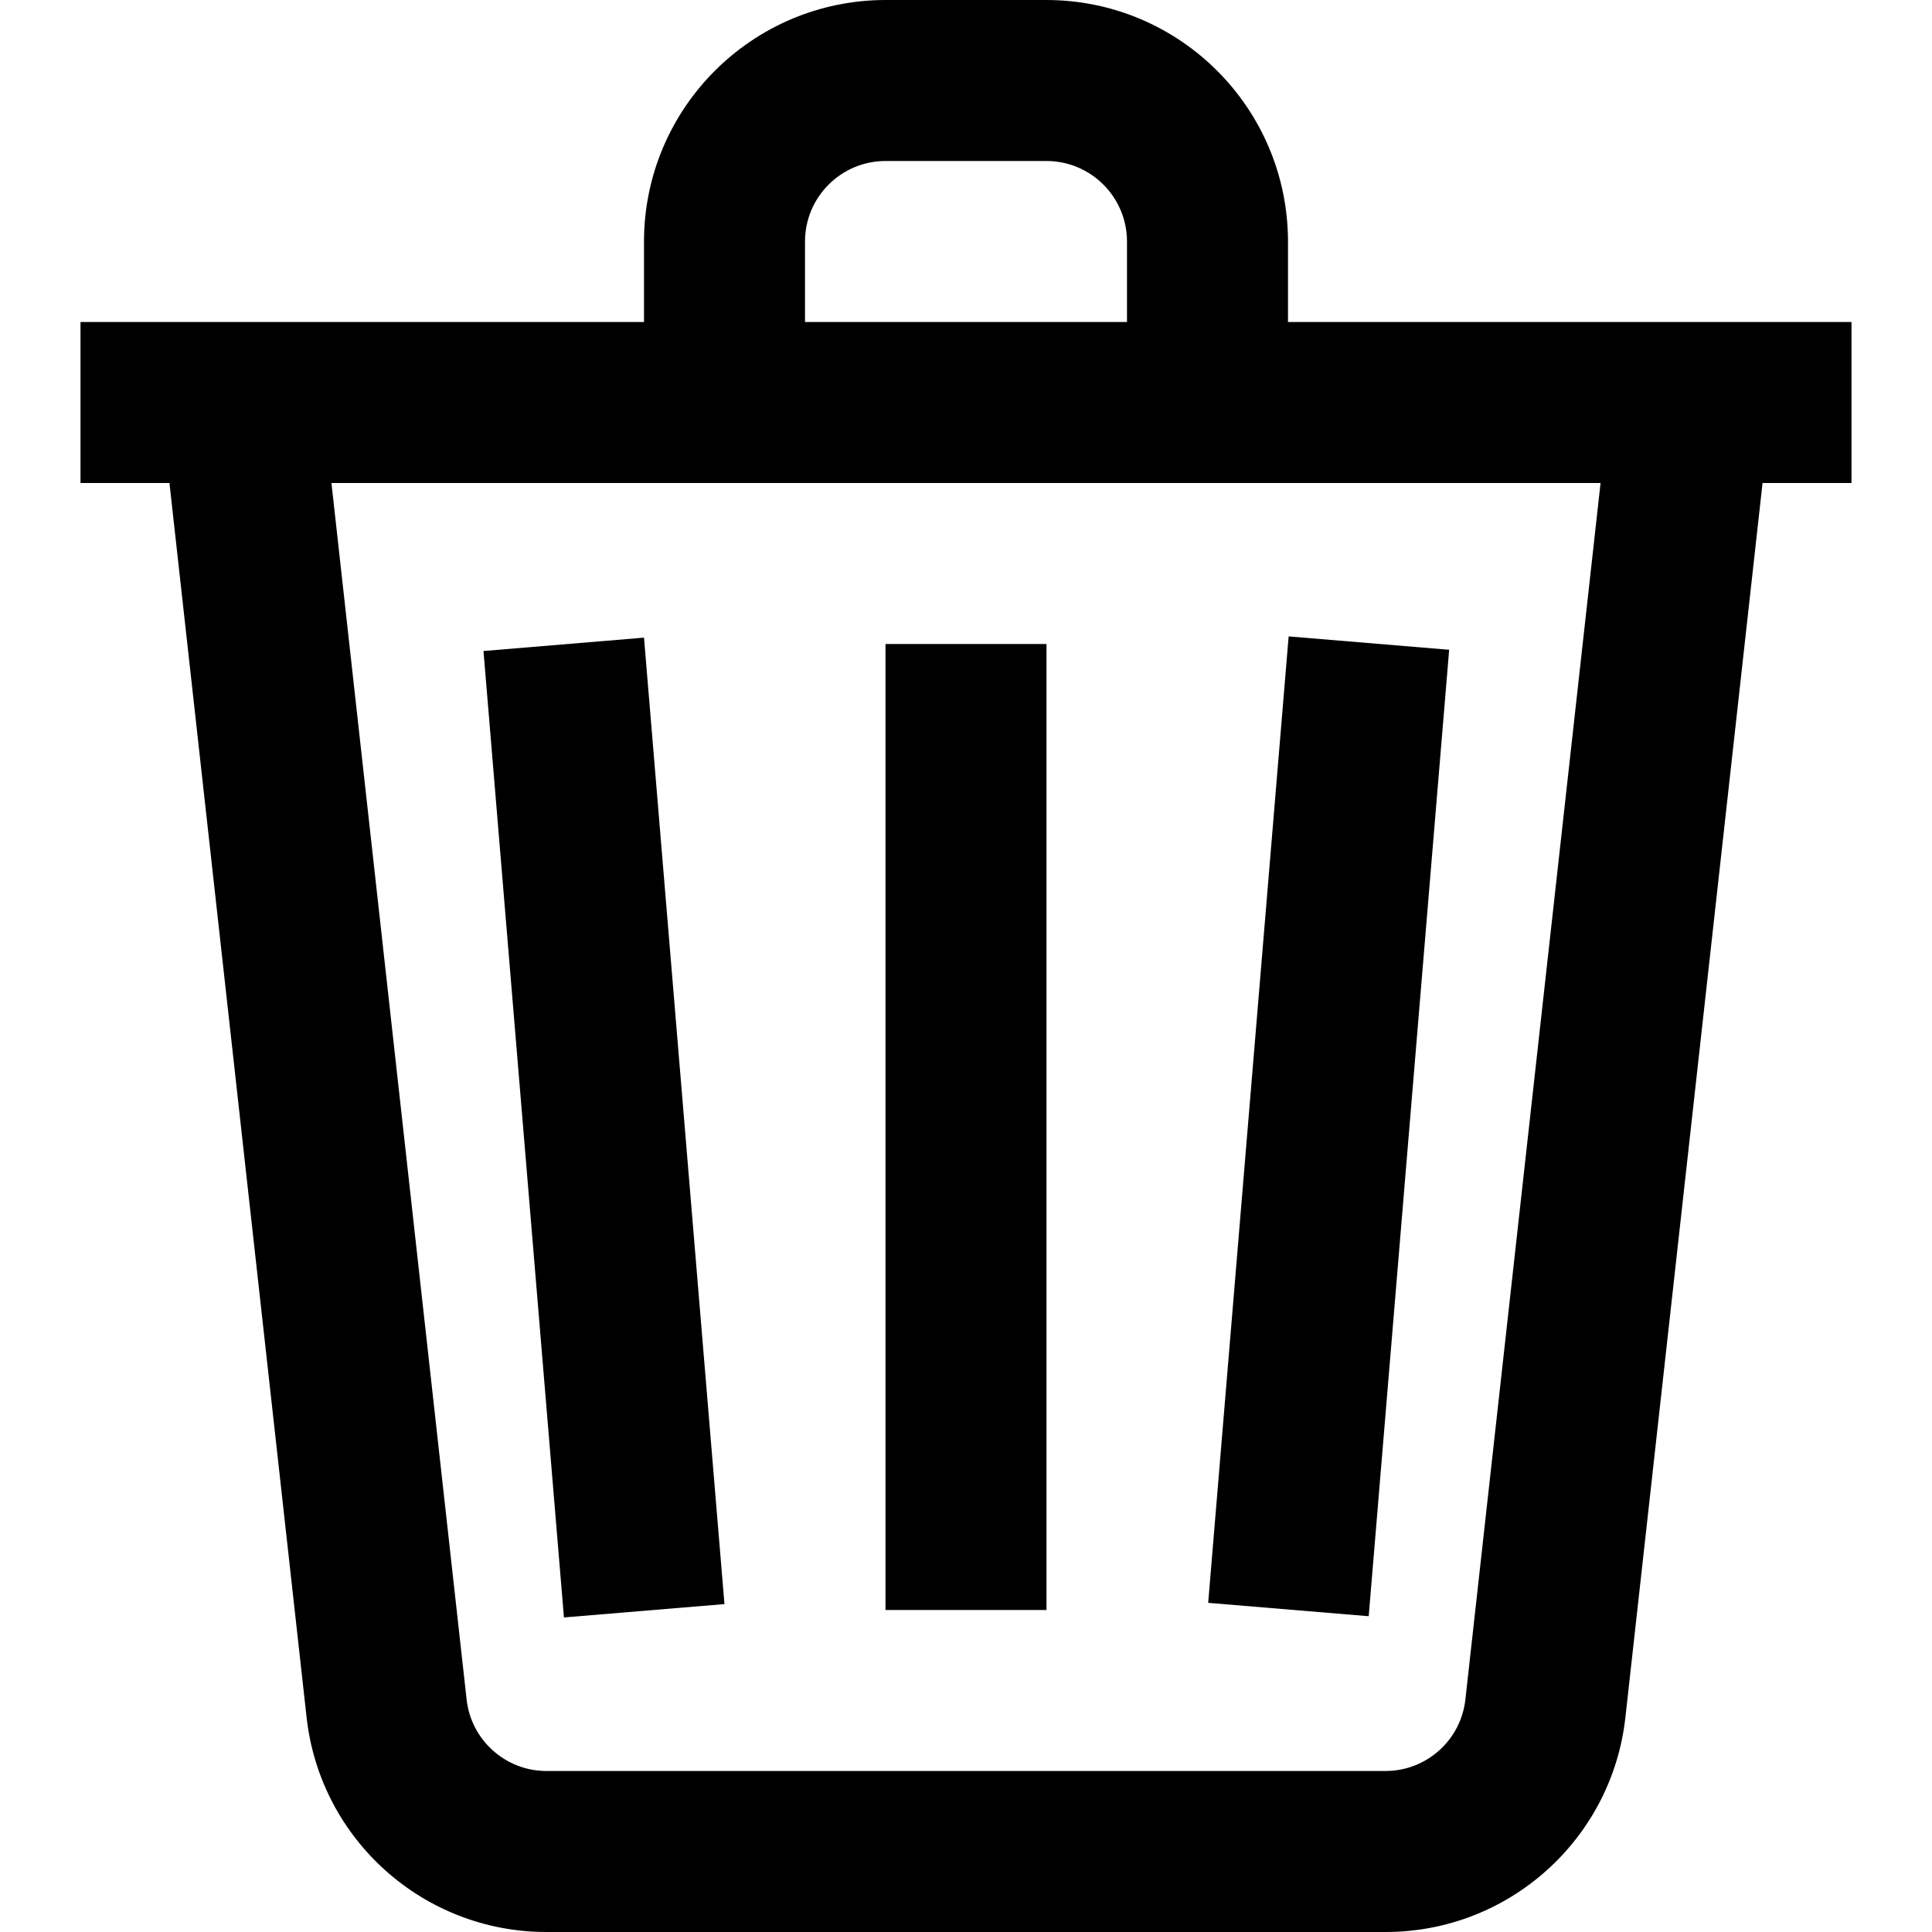
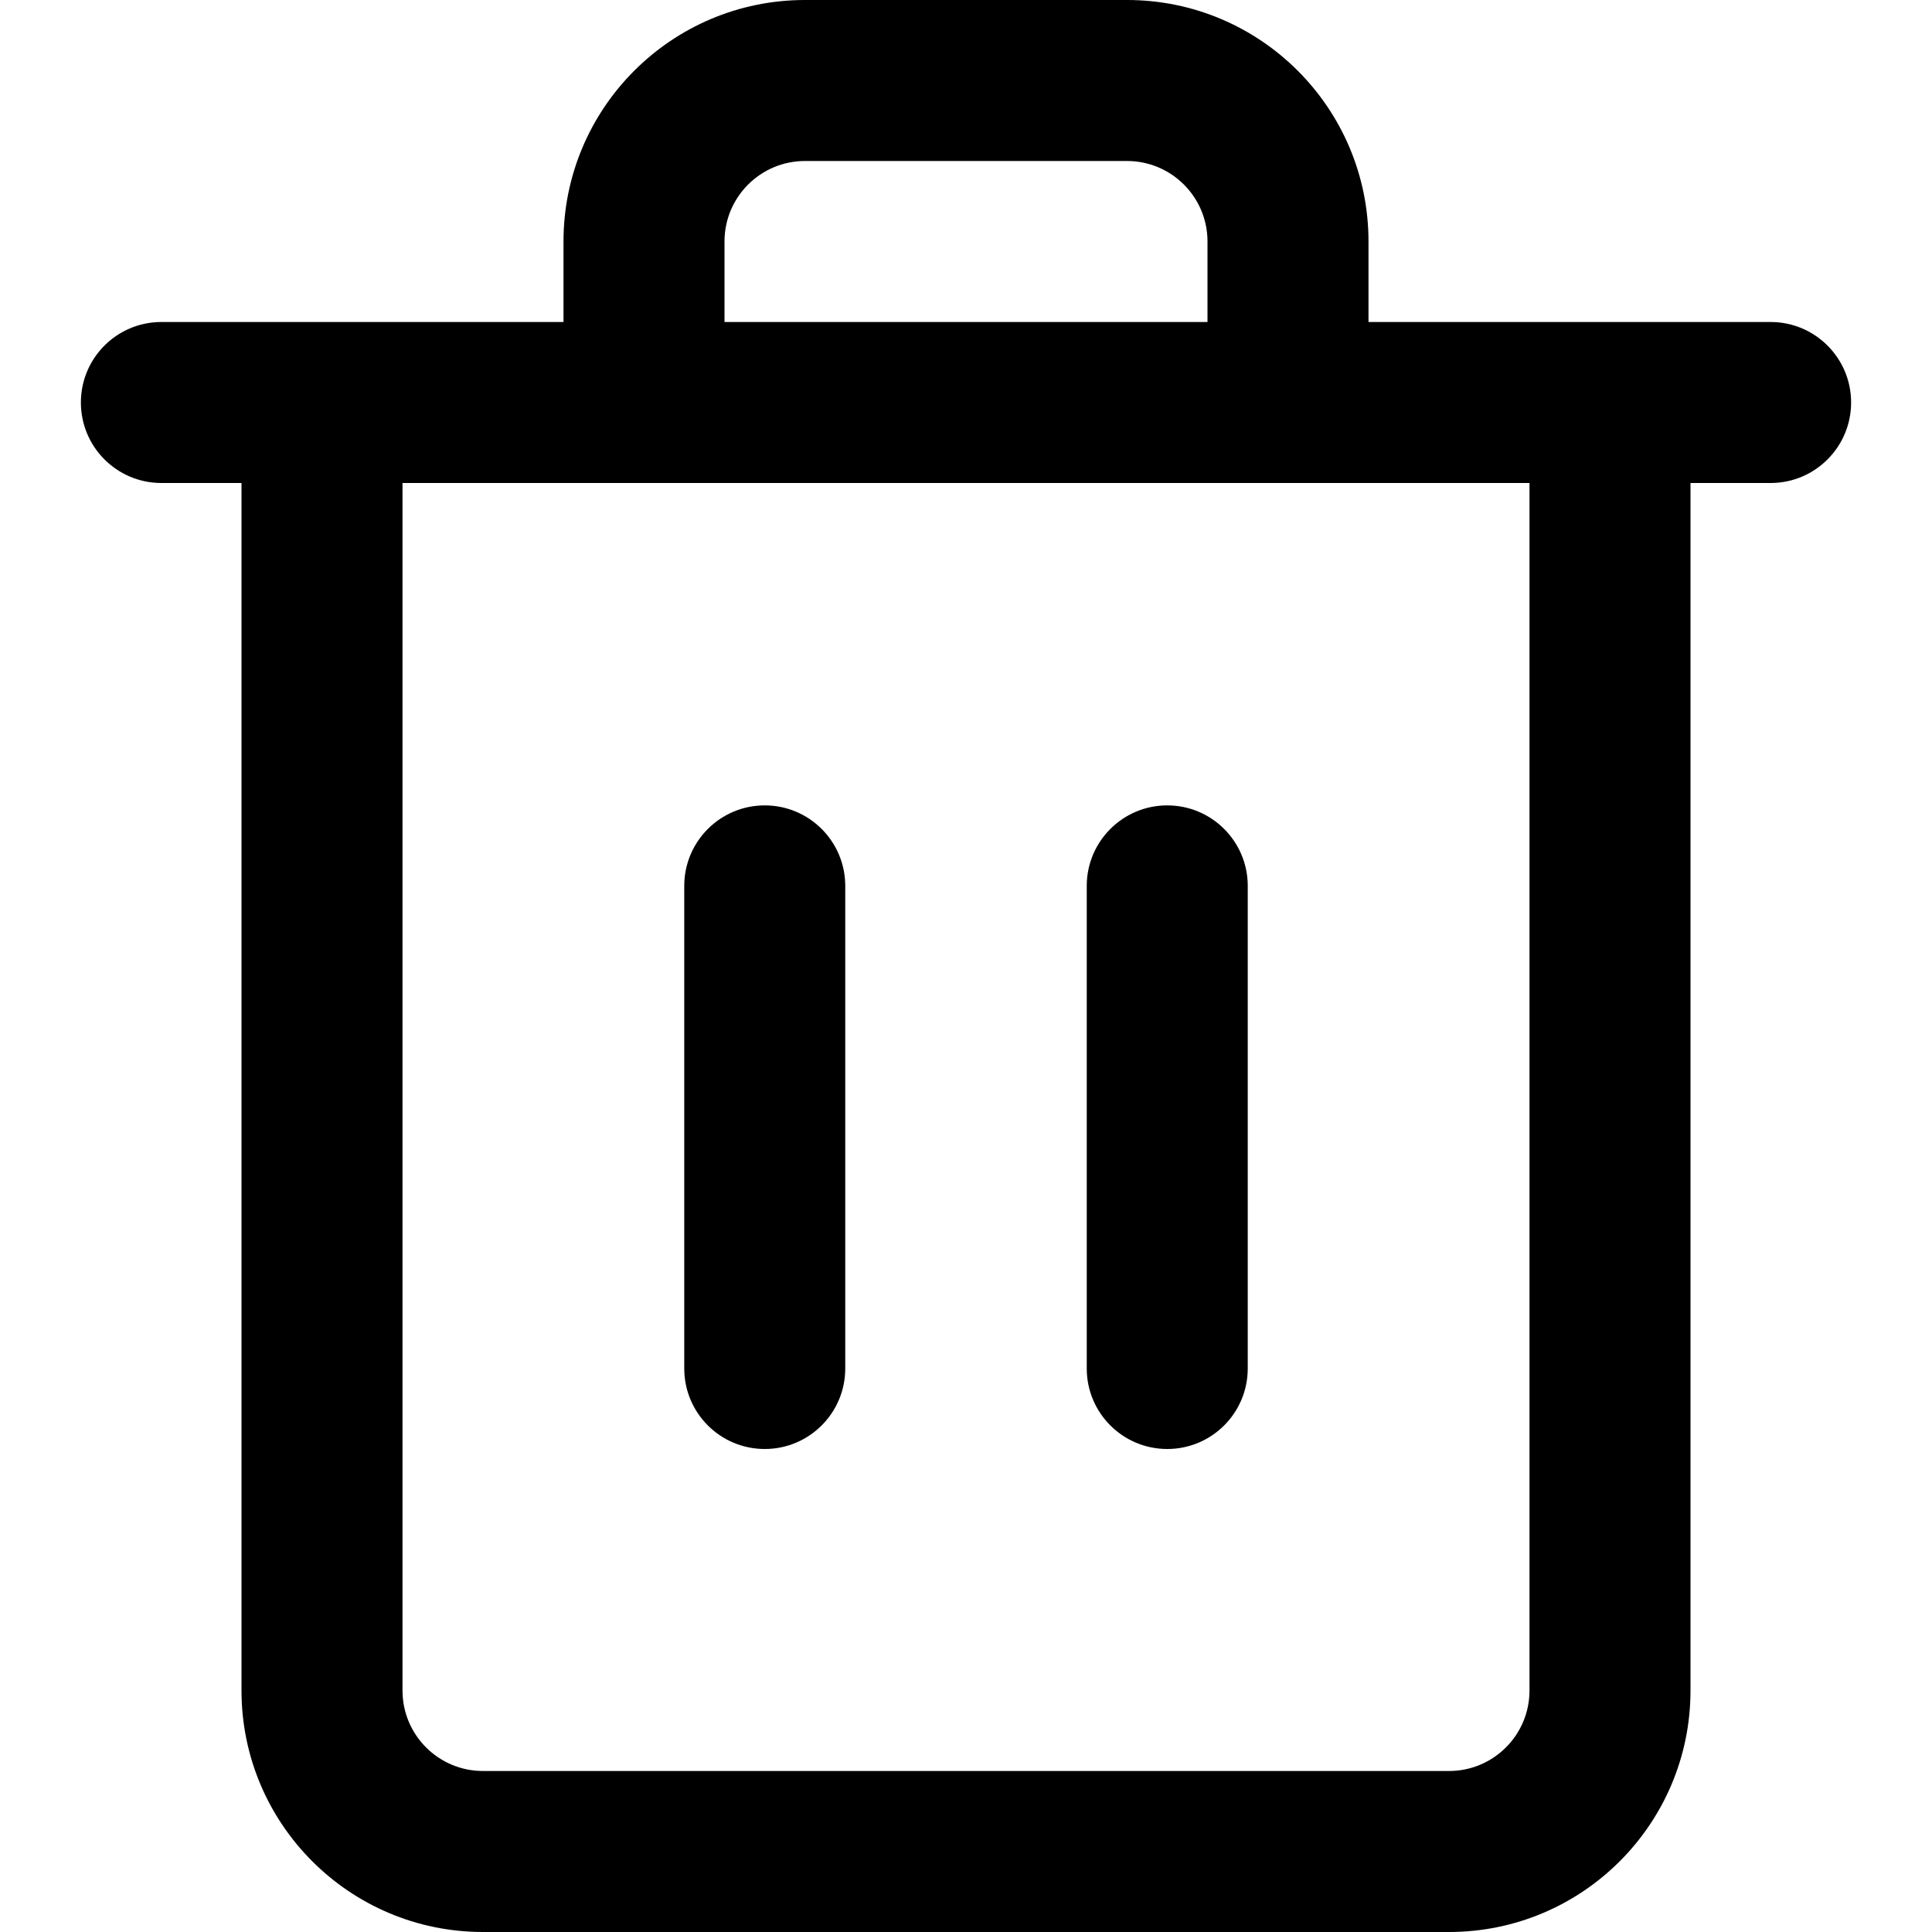
- <svg xmlns="http://www.w3.org/2000/svg" height="512" viewBox="0 0 192 192" width="512">
-   <g id="_06-trash" data-name="06-trash">
-     <path d="m184 32h-56v-8a24.027 24.027 0 0 0 -24-24h-16a24.027 24.027 0 0 0 -24 24v8h-56v16h8.84l13.627 122.651a23.976 23.976 0 0 0 23.854 21.349h83.358a23.976 23.976 0 0 0 23.854-21.35l13.627-122.65h8.84zm-104-8a8.009 8.009 0 0 1 8-8h16a8.009 8.009 0 0 1 8 8v8h-32zm65.63 144.883a7.992 7.992 0 0 1 -7.951 7.117h-83.358a7.992 7.992 0 0 1 -7.951-7.116l-13.432-120.884h126.124z" />
-     <path d="m88 64h16v96h-16z" />
-     <path d="m83.834 104h96.333v16h-96.333z" transform="matrix(.083 -.997 .997 .083 9.422 234.24)" />
-     <path d="m52 63.834h16v96.333h-16z" transform="matrix(.997 -.083 .083 .997 -9.094 5.37)" />
-   </g>
+ <svg xmlns="http://www.w3.org/2000/svg" class="icon" width="200px" height="200.00px" viewBox="0 0 1024 1024" version="1.1">
+   <path fill="#000000" d="M768 1024H256a128 128 0 0 1-128-128V256H85.333a42.667 42.667 0 0 1 0-85.333h213.333V128a128 128 0 0 1 128-128h170.667a128 128 0 0 1 128 128v42.667h213.333a42.667 42.667 0 0 1 0 85.333h-42.667v640a128 128 0 0 1-128 128zM213.333 256v640a42.667 42.667 0 0 0 42.667 42.667h512a42.667 42.667 0 0 0 42.667-42.667V256z m170.667-85.333h256V128a42.667 42.667 0 0 0-42.667-42.667h-170.667a42.667 42.667 0 0 0-42.667 42.667z m234.667 597.333a42.667 42.667 0 0 1-42.667-42.667v-256a42.667 42.667 0 0 1 85.333 0v256a42.667 42.667 0 0 1-42.667 42.667z m-213.333 0a42.667 42.667 0 0 1-42.667-42.667v-256a42.667 42.667 0 0 1 85.333 0v256a42.667 42.667 0 0 1-42.667 42.667z" />
</svg>
